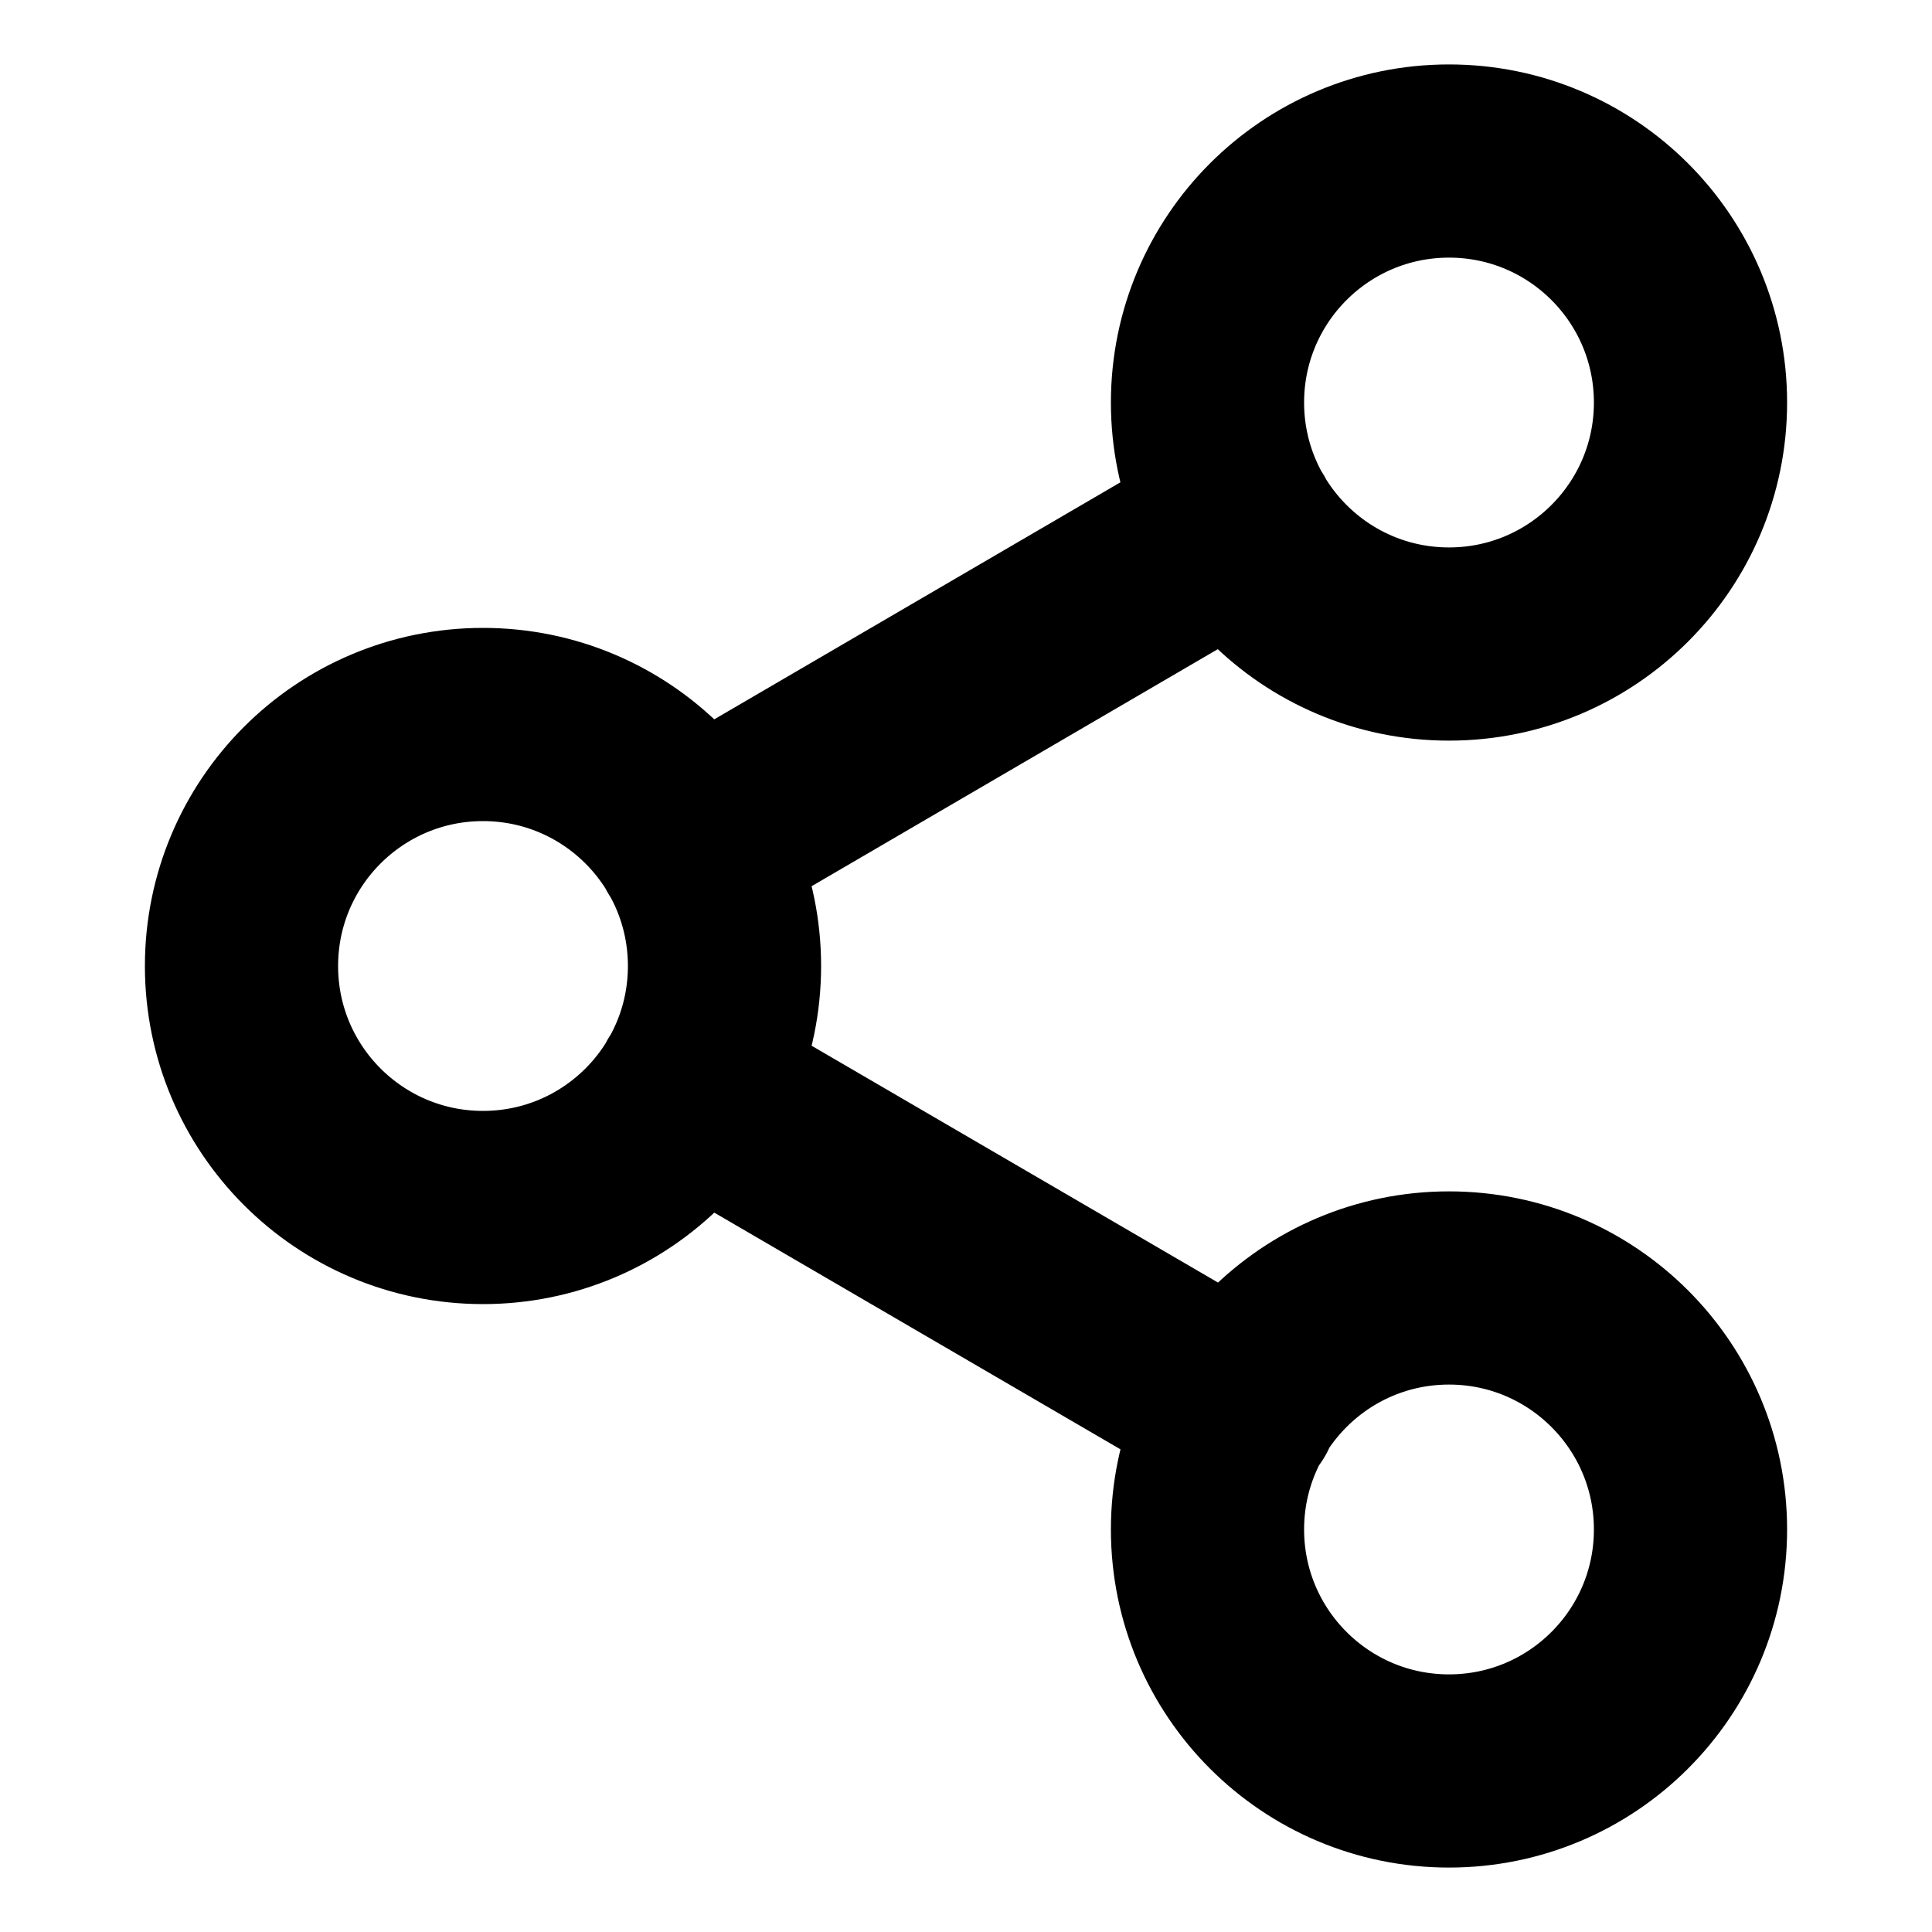
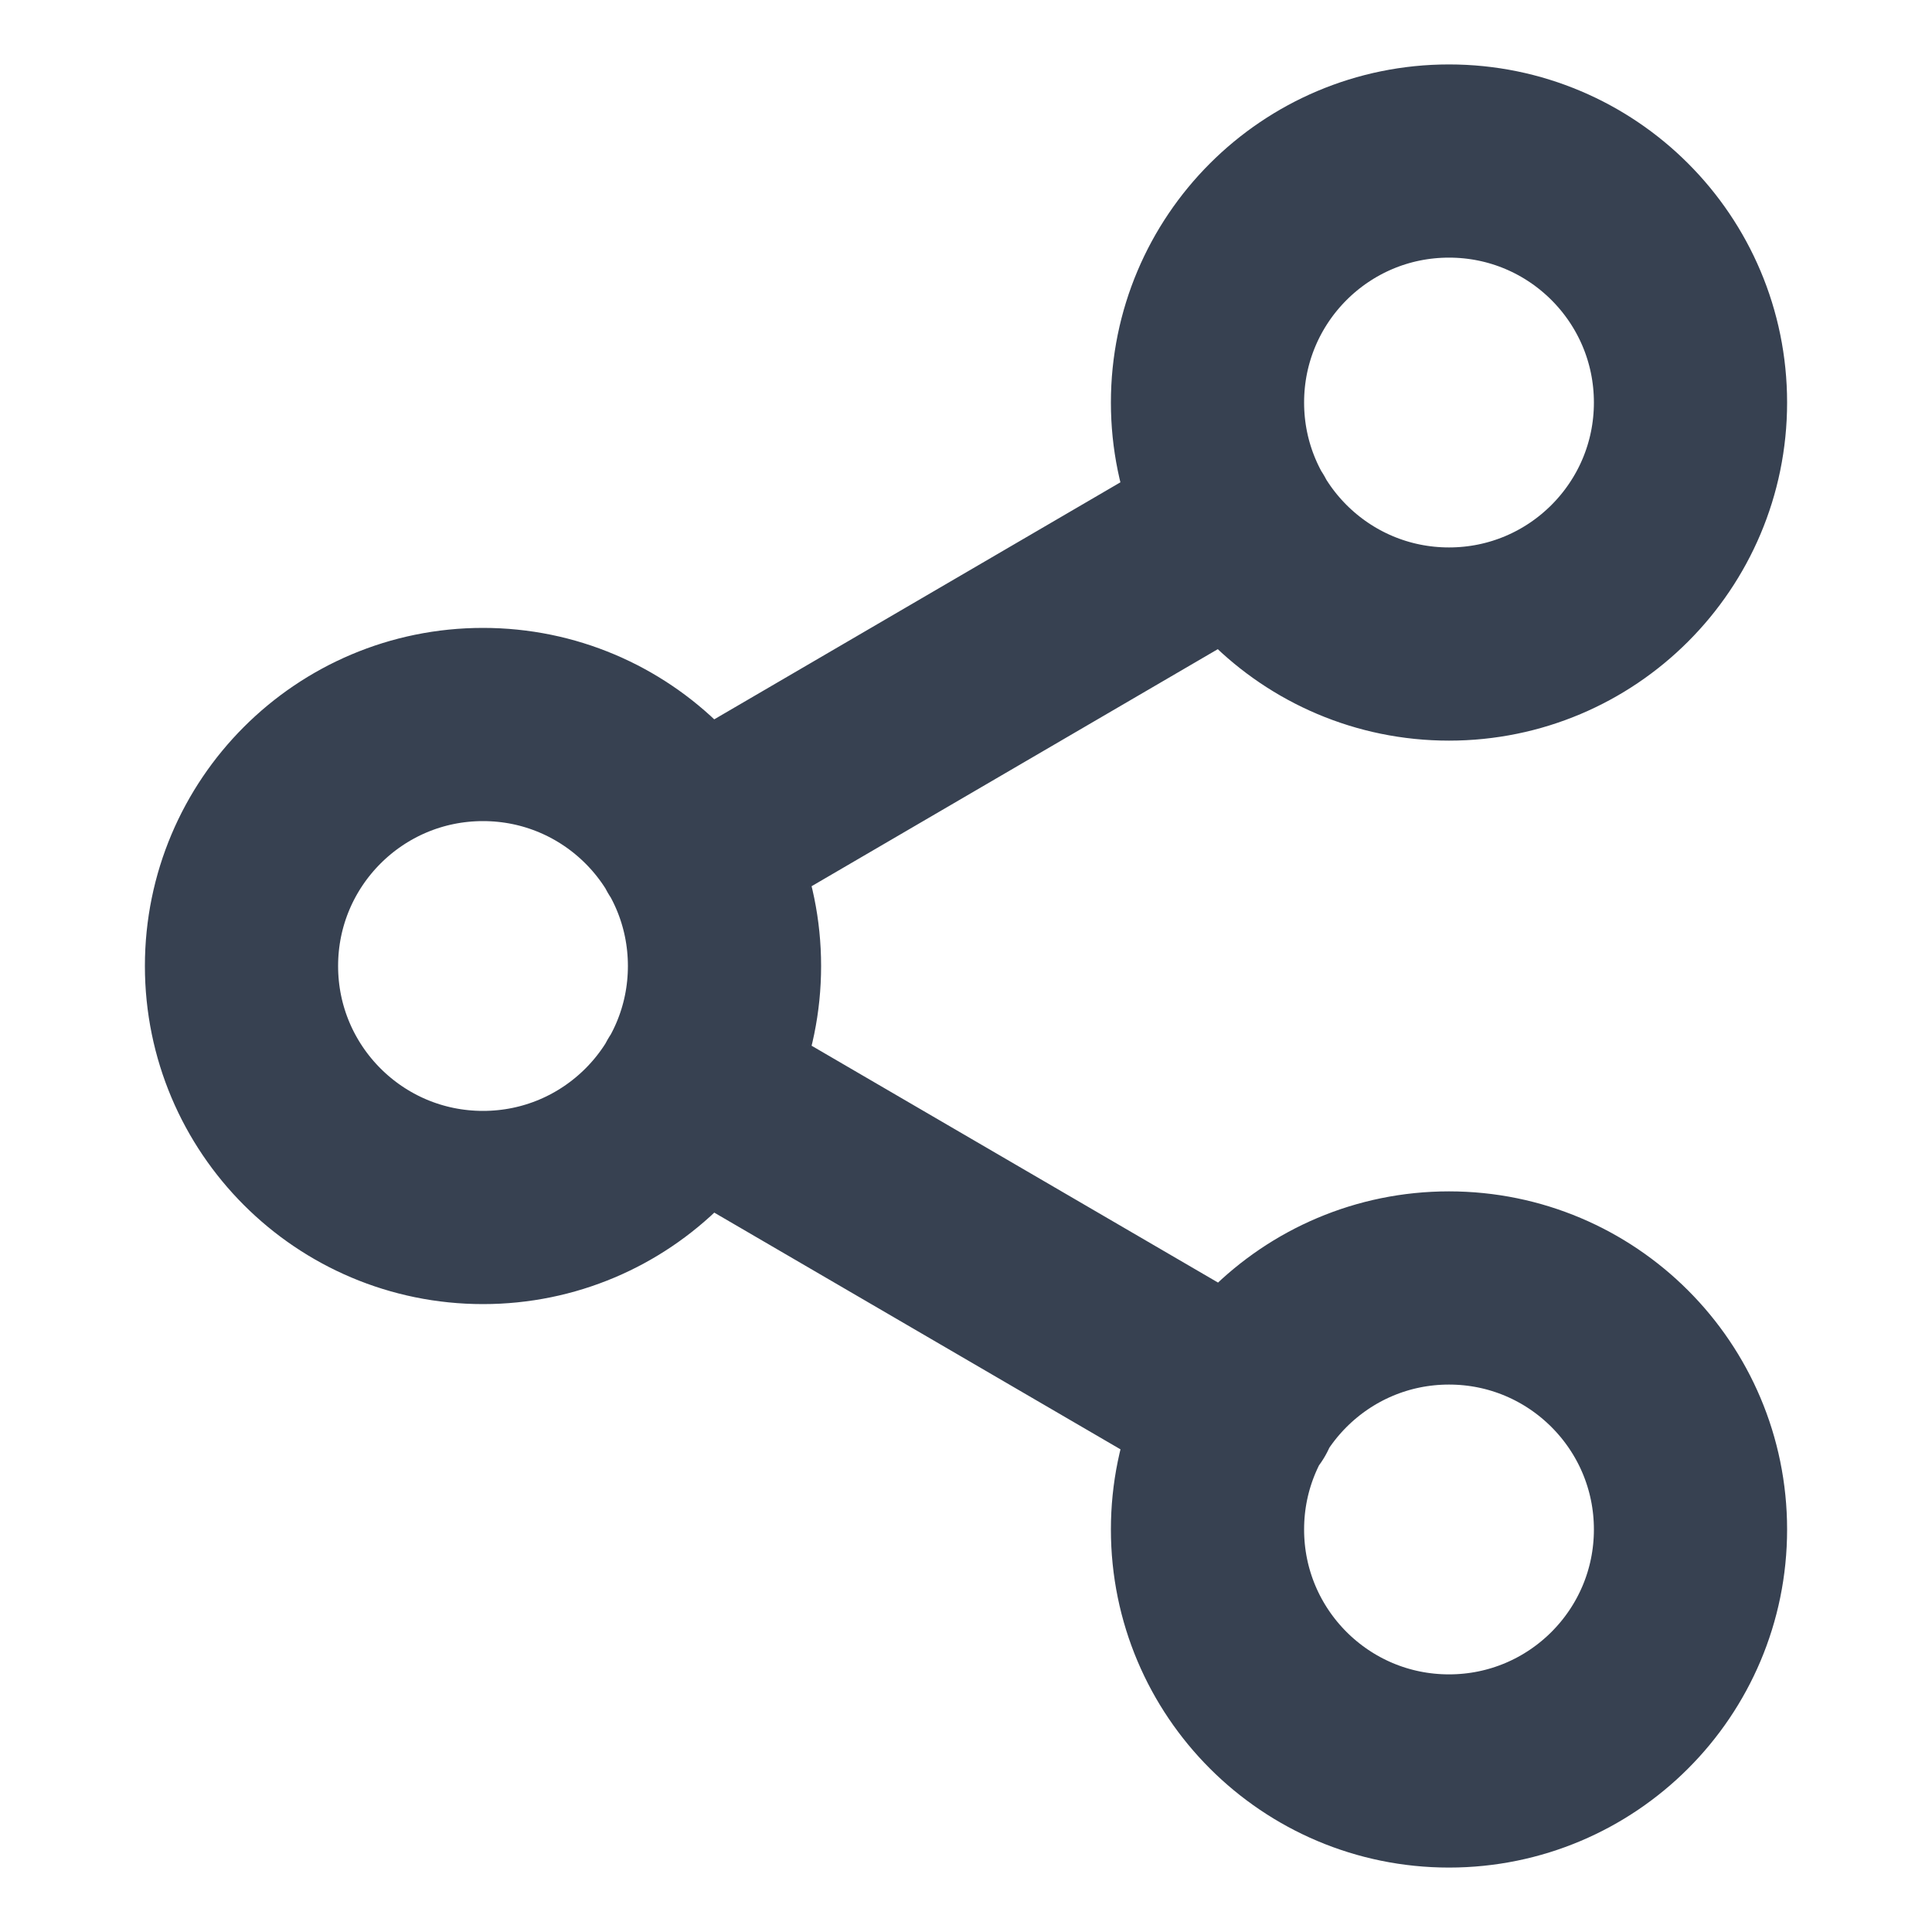
<svg xmlns="http://www.w3.org/2000/svg" width="20" height="20" viewBox="0 0 20 20" fill="none">
-   <path d="M7.158 11.258L12.85 14.575M12.842 5.425L7.158 8.742M17.5 4.167C17.5 5.547 16.381 6.667 15 6.667C13.619 6.667 12.5 5.547 12.5 4.167C12.5 2.786 13.619 1.667 15 1.667C16.381 1.667 17.5 2.786 17.5 4.167ZM7.5 10C7.5 11.381 6.381 12.5 5 12.5C3.619 12.5 2.5 11.381 2.5 10C2.5 8.619 3.619 7.5 5 7.5C6.381 7.5 7.5 8.619 7.5 10ZM17.5 15.833C17.5 17.214 16.381 18.333 15 18.333C13.619 18.333 12.5 17.214 12.5 15.833C12.5 14.453 13.619 13.333 15 13.333C16.381 13.333 17.5 14.453 17.5 15.833Z" stroke="black" stroke-width="2" stroke-linecap="round" stroke-linejoin="round" />
+   <path d="M7.158 11.258L12.85 14.575M12.842 5.425L7.158 8.742M17.5 4.167C17.5 5.547 16.381 6.667 15 6.667C13.619 6.667 12.5 5.547 12.5 4.167C12.5 2.786 13.619 1.667 15 1.667C16.381 1.667 17.5 2.786 17.5 4.167ZM7.5 10C7.5 11.381 6.381 12.5 5 12.5C3.619 12.5 2.5 11.381 2.5 10C2.5 8.619 3.619 7.5 5 7.5C6.381 7.5 7.5 8.619 7.5 10ZM17.5 15.833C17.5 17.214 16.381 18.333 15 18.333C13.619 18.333 12.5 17.214 12.5 15.833C12.5 14.453 13.619 13.333 15 13.333C16.381 13.333 17.5 14.453 17.5 15.833Z" stroke="#374151" stroke-width="2" stroke-linecap="round" stroke-linejoin="round" />
</svg>
